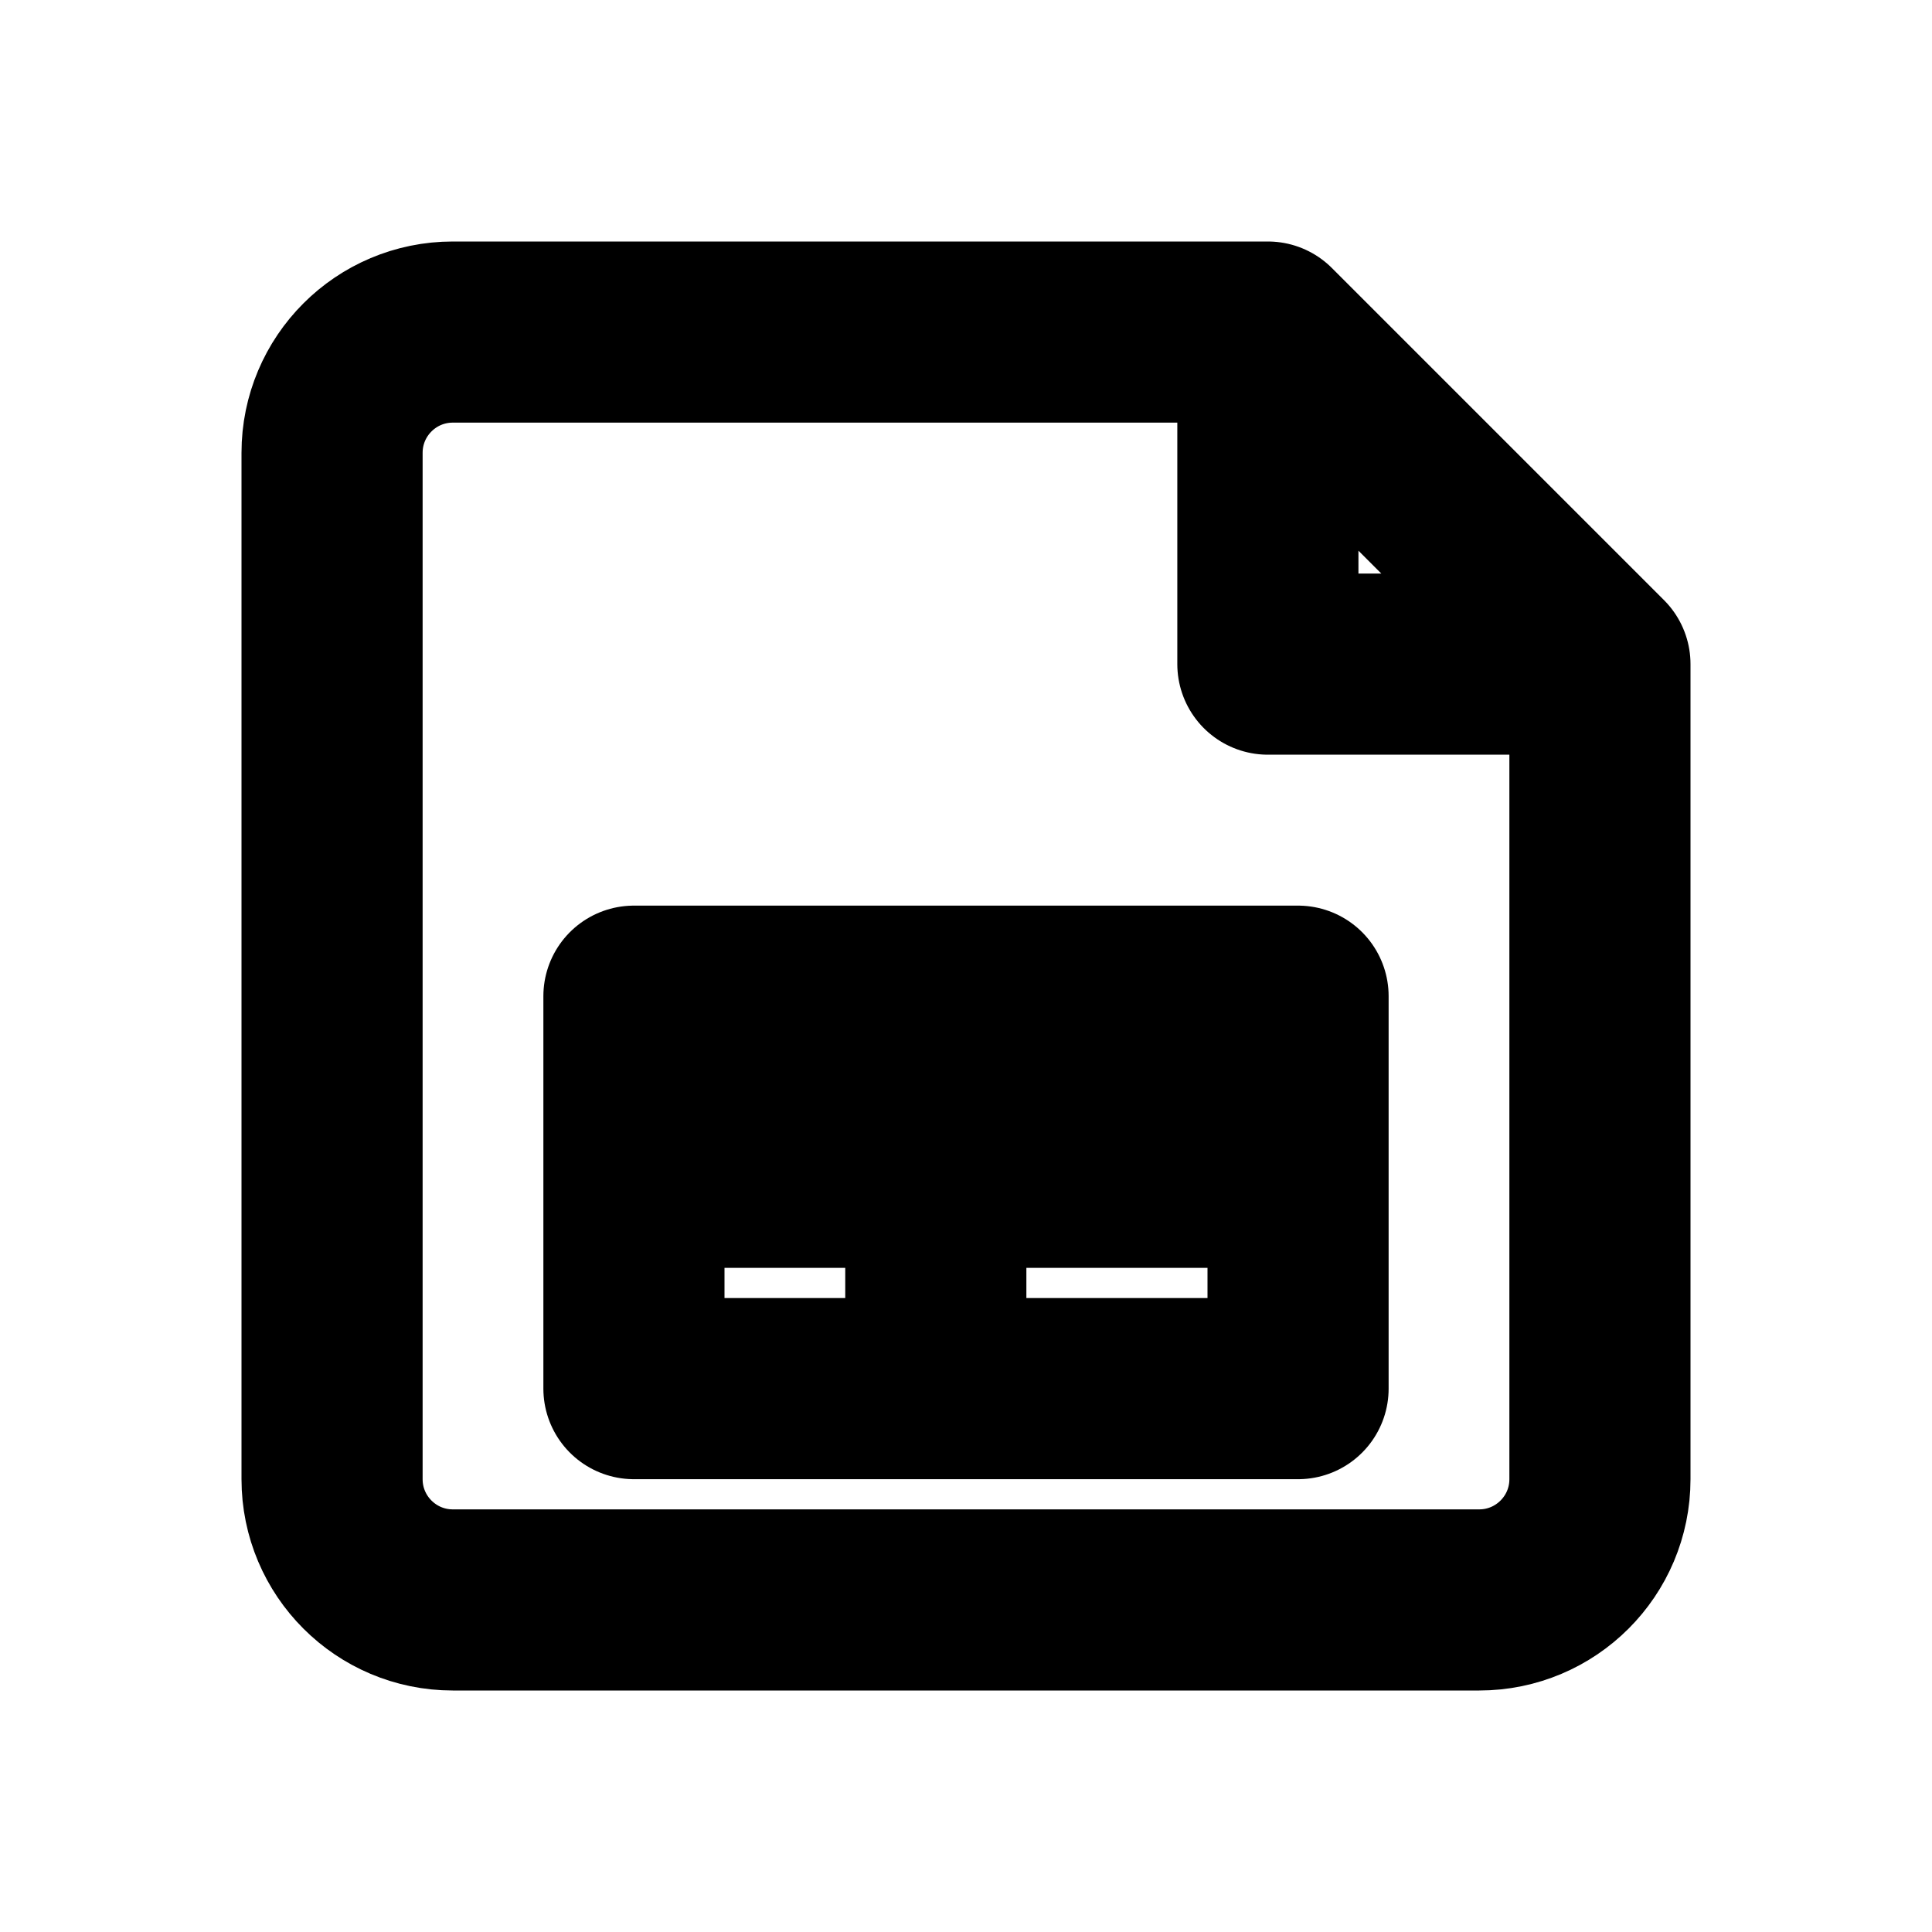
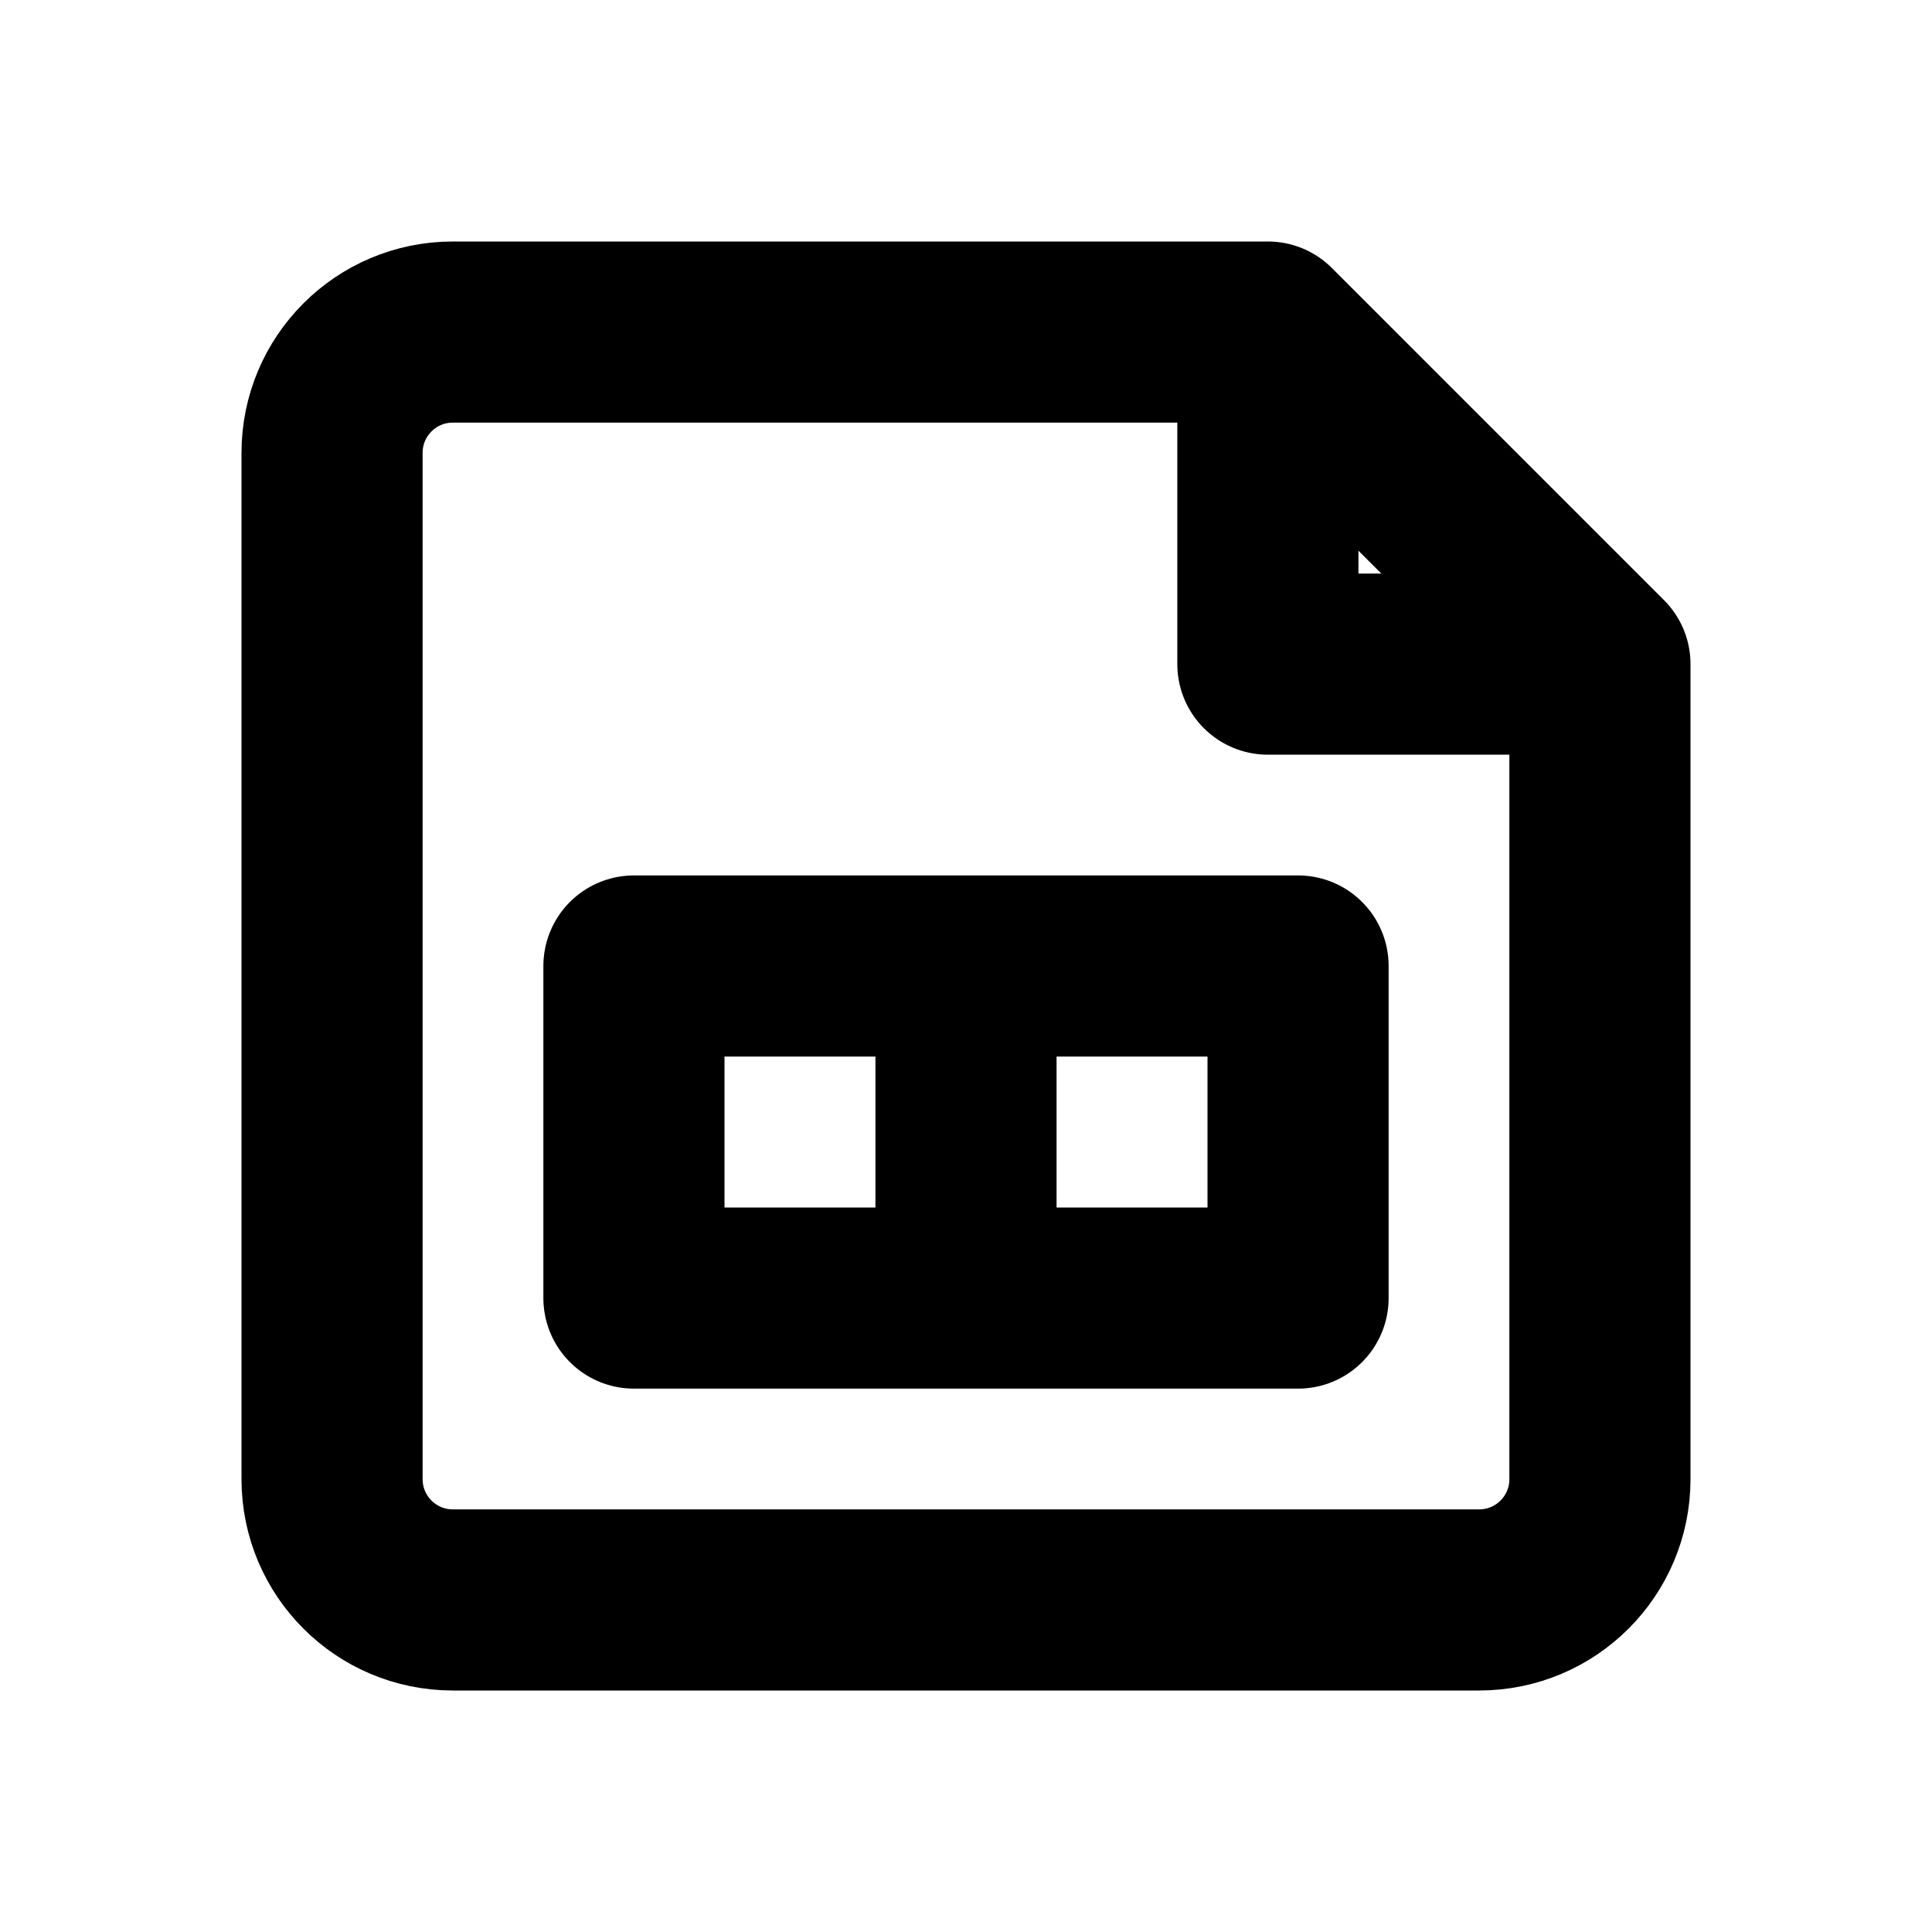
<svg xmlns="http://www.w3.org/2000/svg" width="16" height="16" viewBox="0 0 16 16" fill="none" stroke="currentColor" stroke-width="1.5" stroke-linecap="round" stroke-linejoin="round" aria-hidden="true" focusable="false">
  <path d="M10.5 2.75H3.75A1 1 0 0 0 2.75 3.75V12.25A1 1 0 0 0 3.75 13.25H12.25A1 1 0 0 0 13.25 12.25V5.5L10.5 2.75ZM10.5 2.75V5.5H13.25" />
-   <path d="M5.25 8.25H10.75V11.5H5.25V8.25ZM5.25 9.75H10.75M7.75 8.25V11.5" />
+   <path d="M5.25 8H10.75V10.75H5.25V8ZM8 8V10.75" />
</svg>
